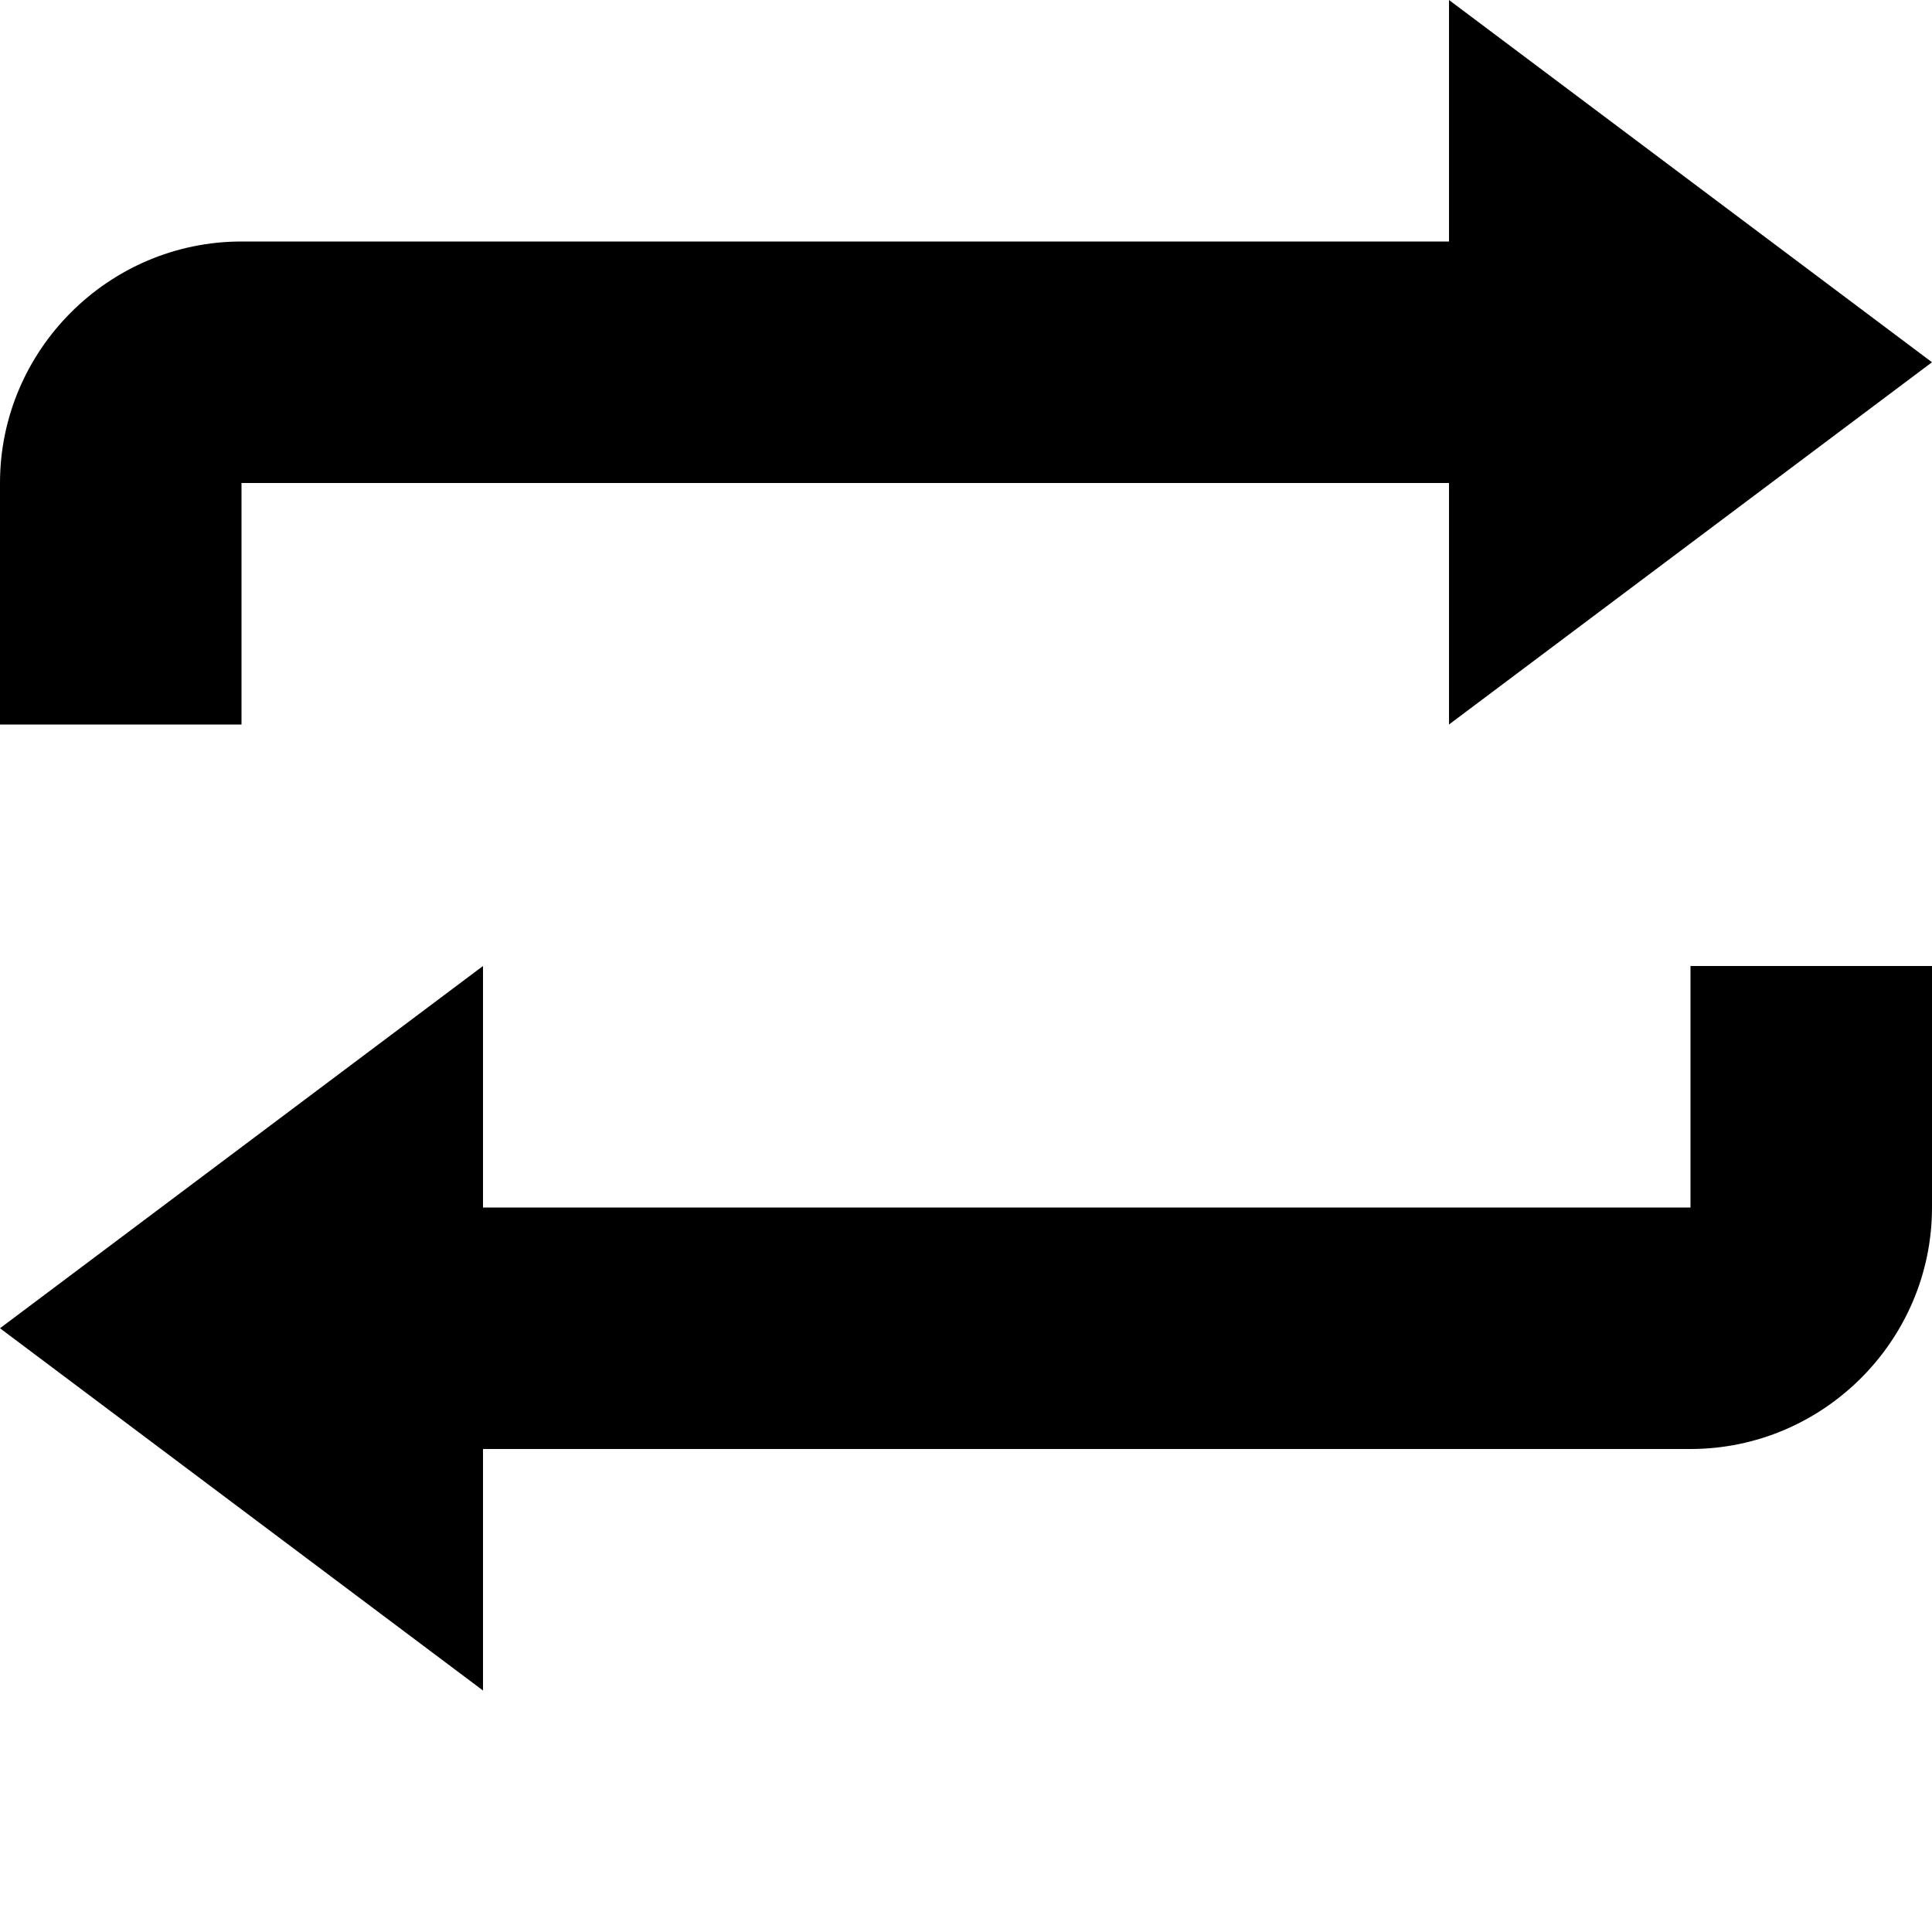
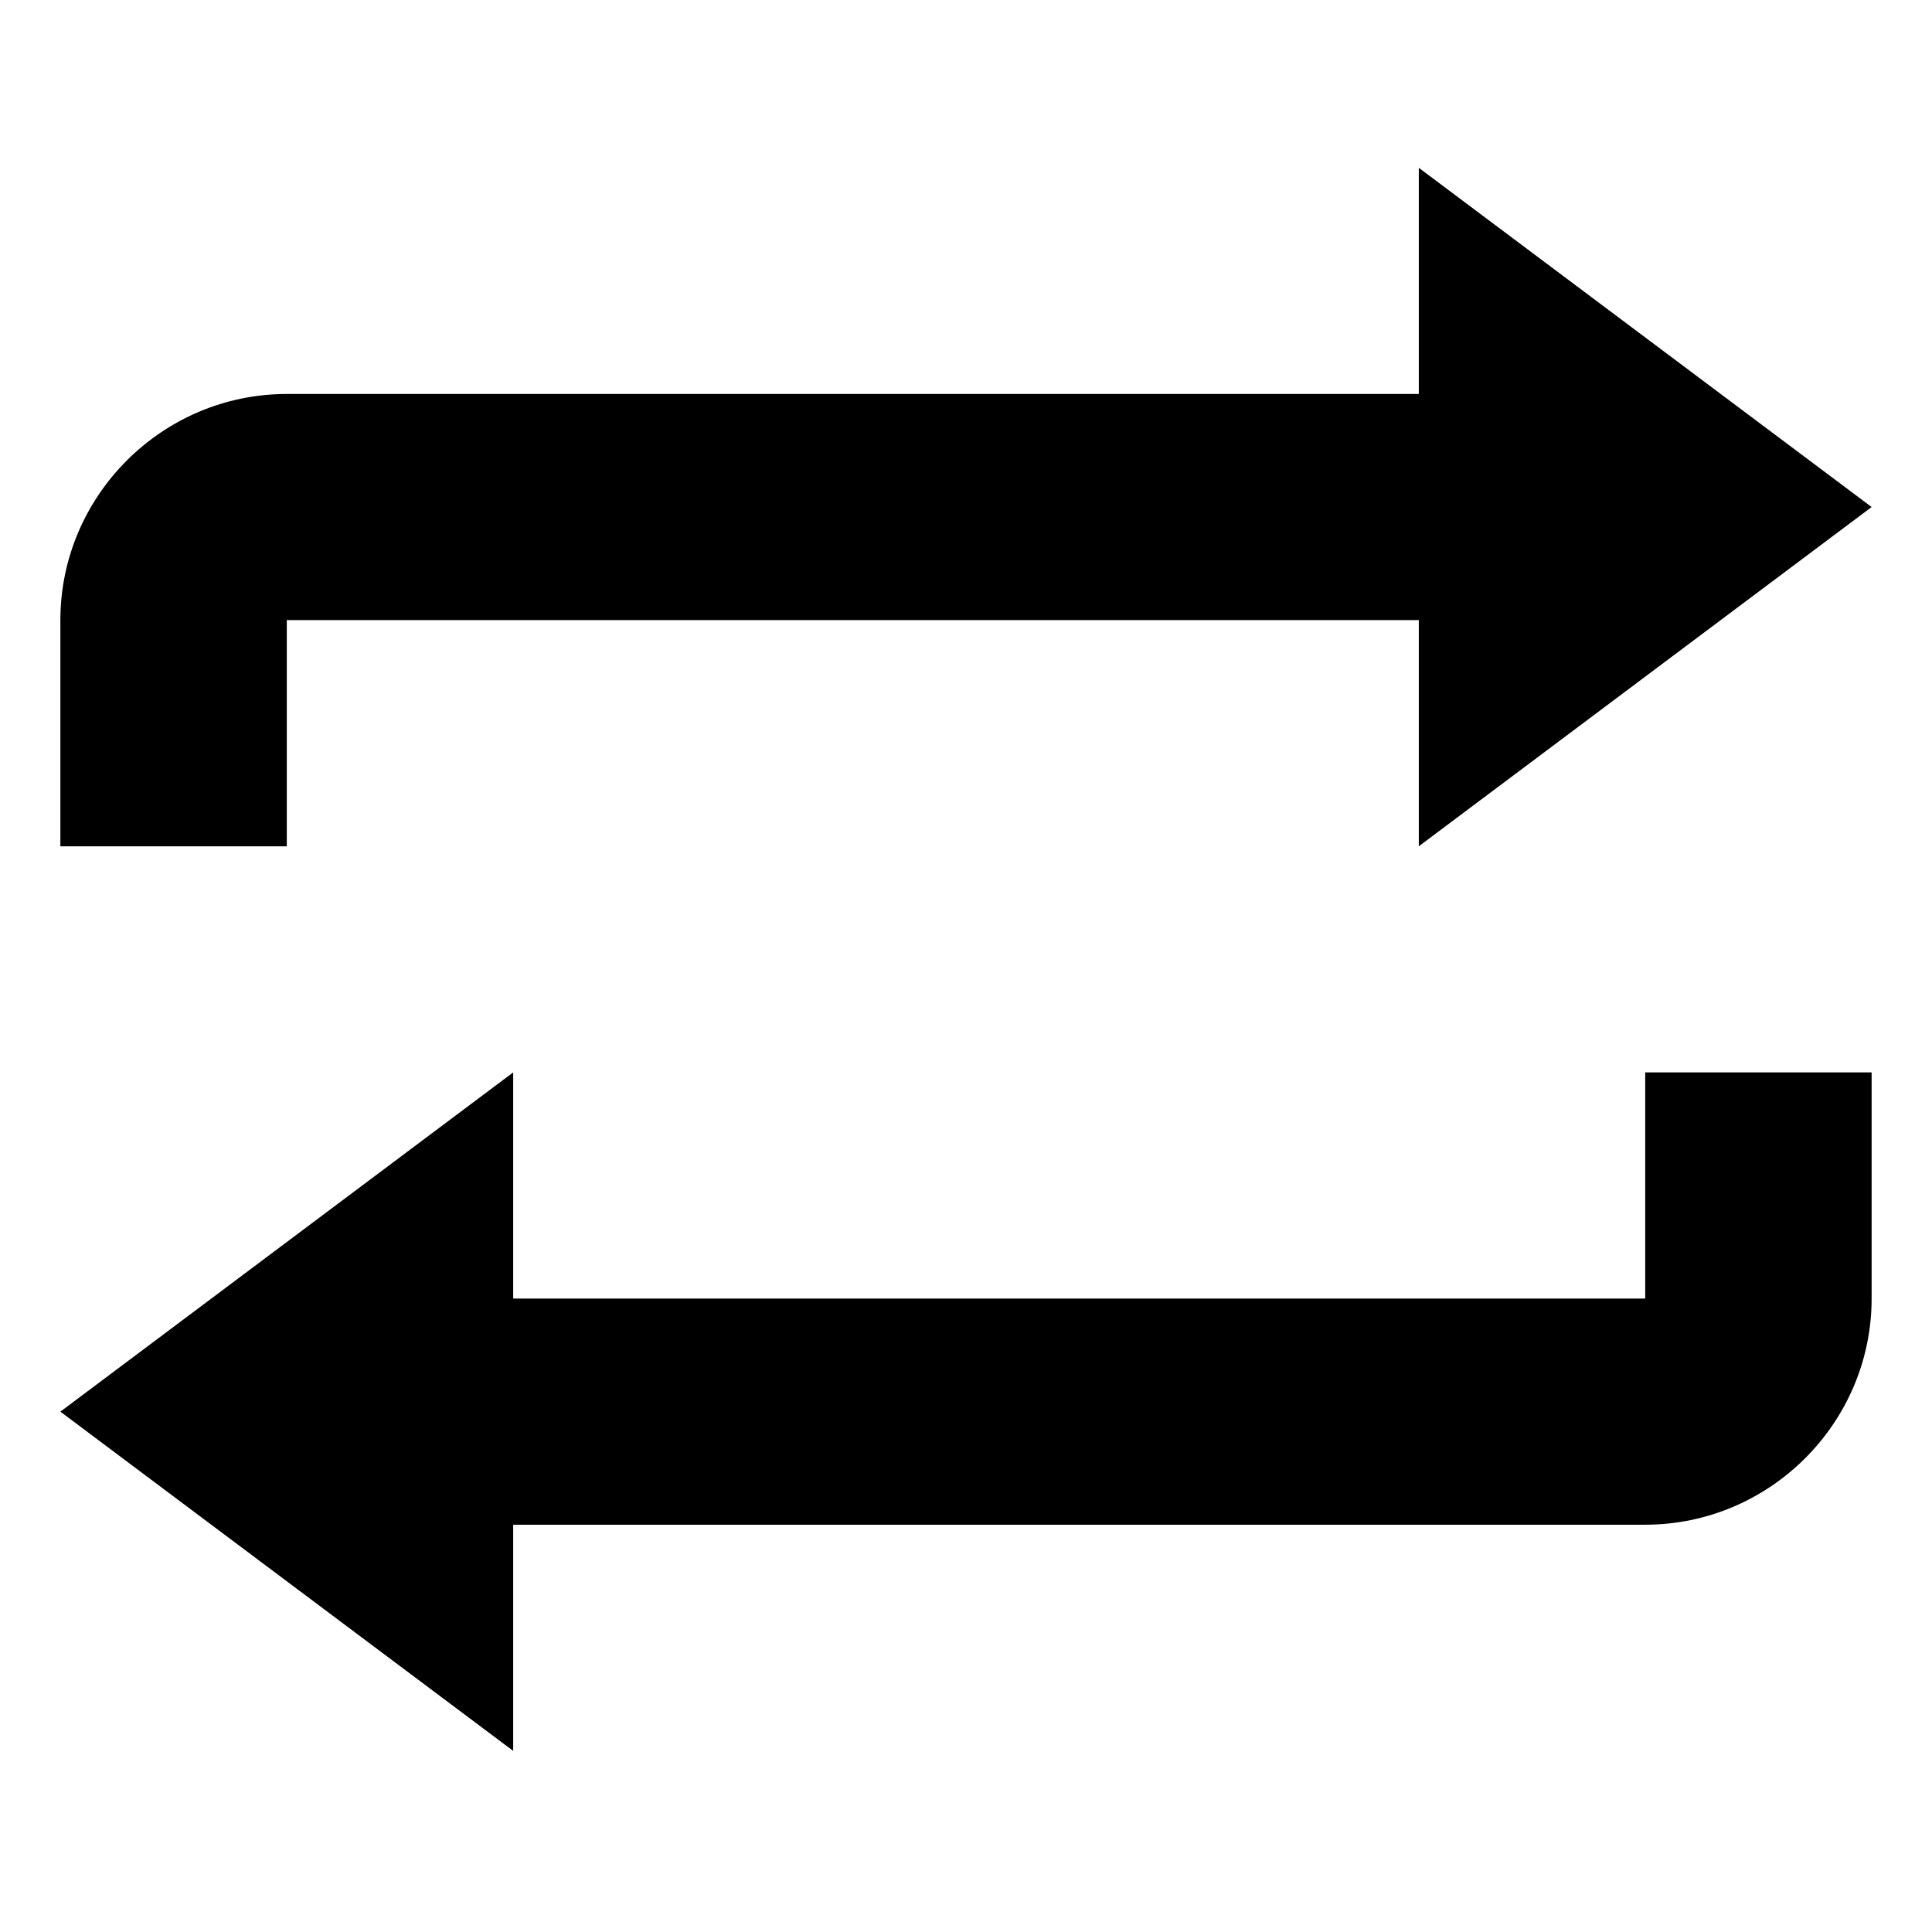
- <svg xmlns="http://www.w3.org/2000/svg" width="8" height="8" viewBox="0 0 8 8">
-   <path d="M6 0v1h-5c-.55 0-1 .45-1 1v1h1v-1h5v1l2-1.5-2-1.5zm-4 4l-2 1.5 2 1.5v-1h5c.55 0 1-.45 1-1v-1h-1v1h-5v-1z" />
+ <svg xmlns="http://www.w3.org/2000/svg" width="64" height="64" viewBox="0 0 64 64" id="svg3095" version="1.1">
+   <defs id="defs3101" />
+   <path d="M 47,5.559 V 13.051 H 9.5 c -4.125,0 -7.5,3.371 -7.5,7.492 v 7.492 H 9.5 V 20.542 H 47 v 7.492 L 62,16.796 47,5.559 z M 17,35.525 2,46.763 17,58 v -7.492 h 37.5 c 4.125,0 7.5,-3.371 7.5,-7.492 v -7.492 h -7.5 v 7.492 H 17 v -7.492 z" id="path3097" />
</svg>
